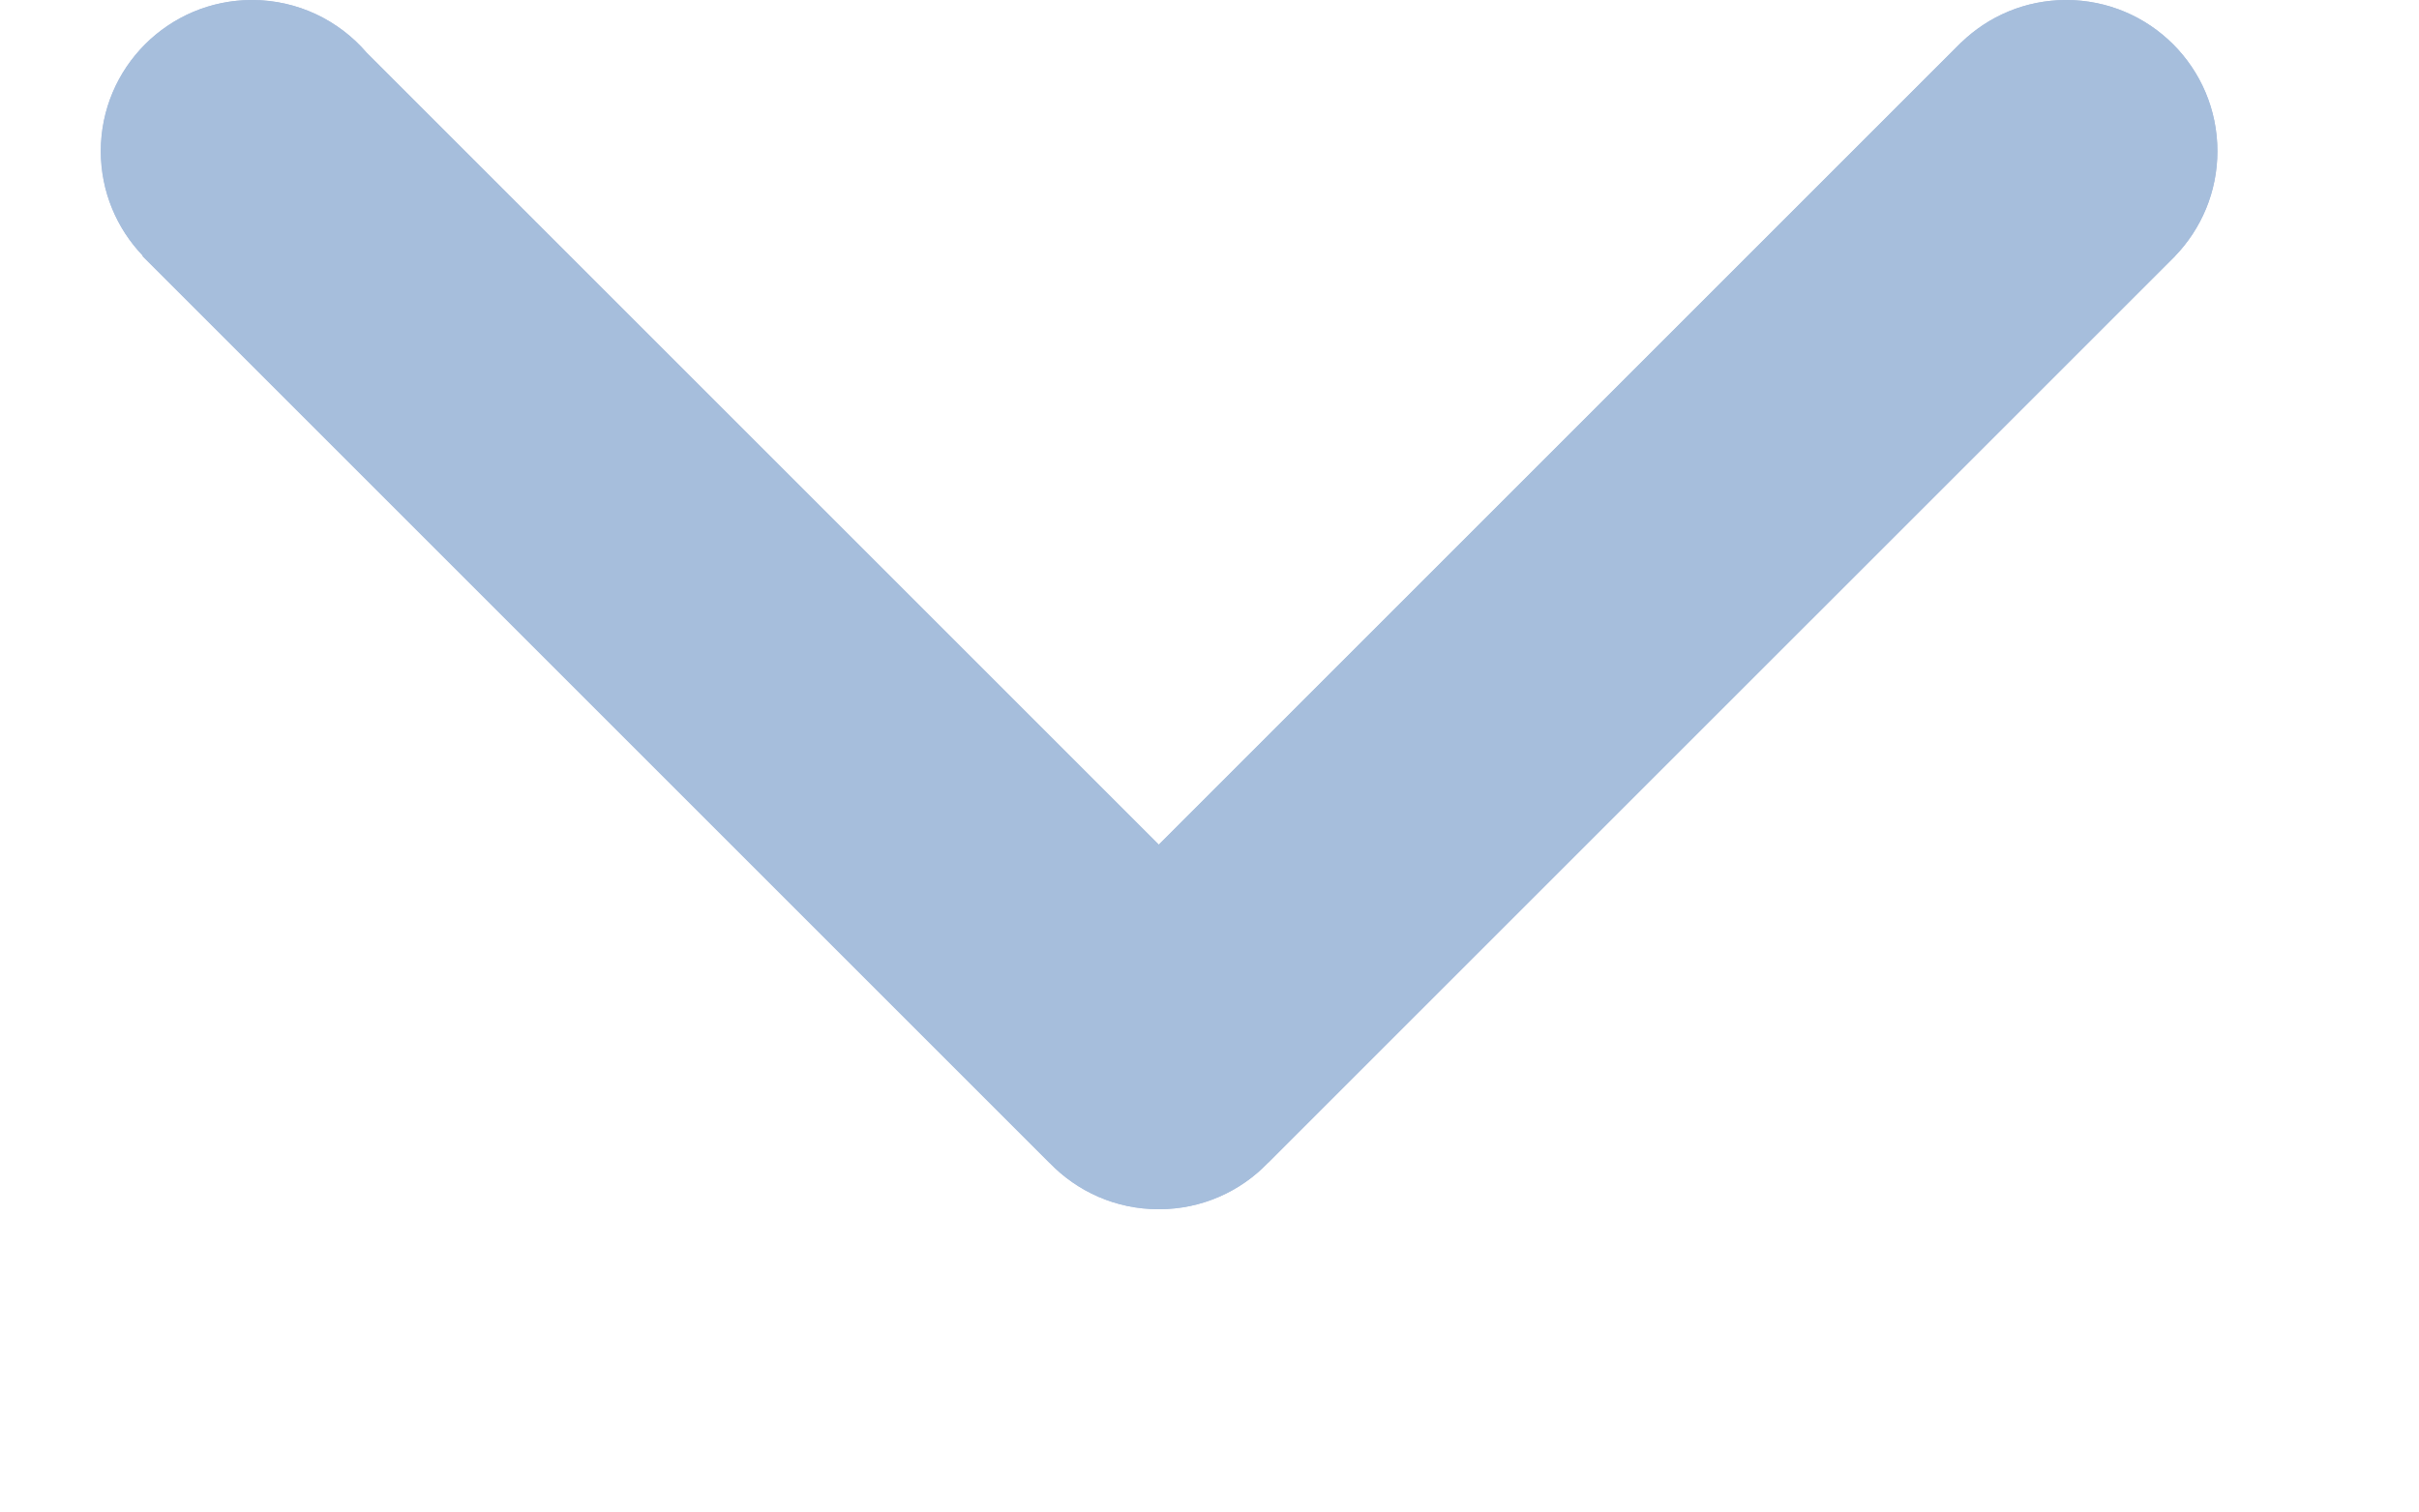
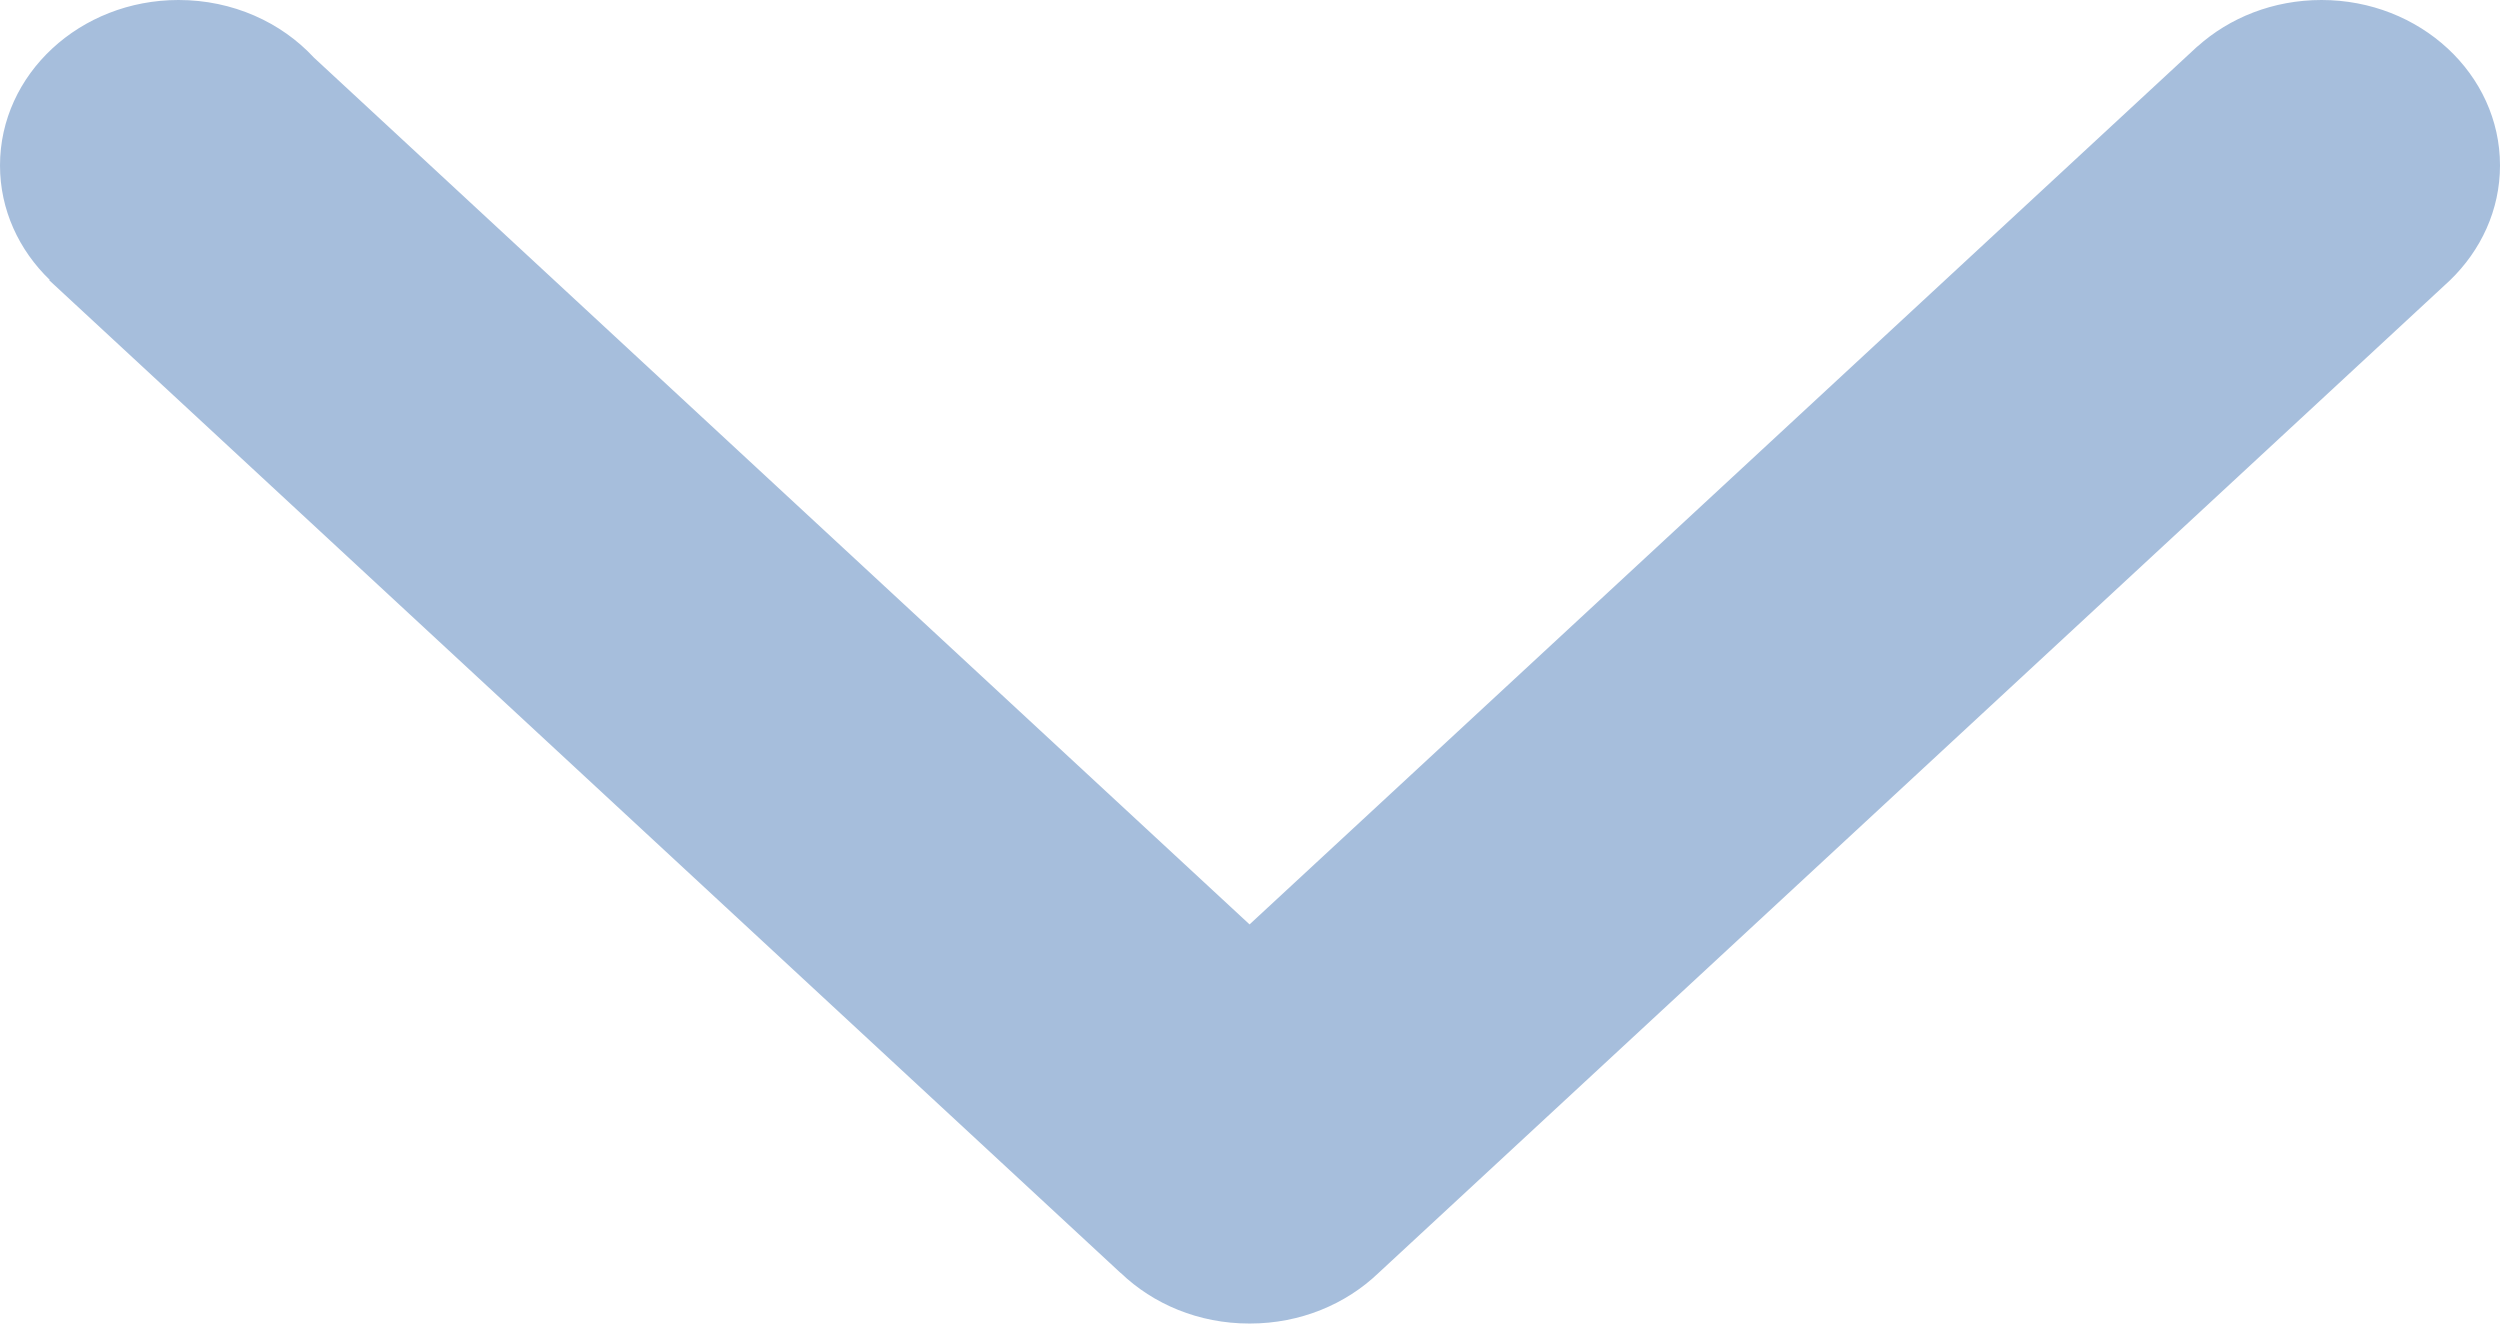
- <svg xmlns="http://www.w3.org/2000/svg" version="1.1" baseProfile="full" width="24" height="15" viewBox="0 0 24 15">
-   <filter filterUnits="userSpaceOnUse" id="Filter_0" x="0px" y="0px" width="24px" height="15px">
-     <feOffset in="SourceAlpha" dx="0px" dy="1px" />
-     <feGaussianBlur result="blurOut" stdDeviation="1" />
-     <feFlood flood-color="rgb( 255, 255, 255 )" result="floodOut" />
-     <feComposite operator="atop" in="floodOut" in2="blurOut" />
-     <feComponentTransfer>
-       <feFuncA type="linear" slope="1" />
-     </feComponentTransfer>
-     <feMerge>
-       <feMergeNode />
-       <feMergeNode in="SourceGraphic" />
-     </feMerge>
-   </filter>
-   <filter id="Filter_1">
-     <feFlood flood-color="rgb( 166, 190, 220 )" flood-opacity="1" result="floodOut" />
-     <feComposite operator="atop" in="floodOut" in2="SourceGraphic" result="compOut" />
-     <feBlend mode="normal" in="compOut" in2="SourceGraphic" />
-   </filter>
+ <svg xmlns="http://www.w3.org/2000/svg" version="1.1" baseProfile="full" width="17" height="9" viewBox="0 0 17 9">
  <g transform="scale(NaN)">
-     <g filter="url(#Filter_0)">
-       <g filter="url(#Filter_1)">
-         <path fill-rule="evenodd" fill="rgb( 166, 190, 220 )" d="M3.638,0.523 C3.638,0.523 11.497,8.382 11.497,8.382 C11.497,8.382 19.459,0.420 19.459,0.420 C19.459,0.420 19.459,0.421 19.459,0.421 C19.729,0.160 20.096,0.000 20.500,0.000 C21.329,0.000 22.000,0.672 22.000,1.500 C22.000,1.904 21.840,2.271 21.580,2.541 C21.580,2.541 21.580,2.542 21.580,2.542 C21.580,2.542 12.580,11.541 12.580,11.541 C12.580,11.541 12.579,11.541 12.579,11.541 C12.307,11.824 11.924,12.000 11.500,12.000 C11.499,12.000 11.498,12.000 11.497,12.000 C11.496,12.000 11.495,12.000 11.493,12.000 C11.069,12.000 10.687,11.824 10.414,11.541 C10.414,11.541 10.413,11.541 10.413,11.541 C10.413,11.541 1.414,2.542 1.414,2.542 C1.414,2.542 1.417,2.538 1.417,2.538 C1.159,2.268 1.000,1.903 1.000,1.500 C1.000,0.672 1.672,0.000 2.500,0.000 C2.955,0.000 3.363,0.203 3.638,0.523 Z" />
-       </g>
-     </g>
+     <path fill-rule="evenodd" fill="rgb( 166, 190, 220 )" d="M2.135,0.392 C2.135,0.392 8.497,6.286 8.497,6.286 C8.497,6.286 14.943,0.315 14.943,0.315 C14.943,0.315 14.943,0.316 14.943,0.316 C15.161,0.120 15.458,-0.000 15.786,-0.000 C16.456,-0.000 17.000,0.504 17.000,1.125 C17.000,1.428 16.870,1.703 16.660,1.906 C16.660,1.906 16.660,1.906 16.660,1.906 C16.660,1.906 9.374,8.656 9.374,8.656 C9.374,8.656 9.374,8.656 9.374,8.656 C9.153,8.868 8.843,9.000 8.500,9.000 C8.499,9.000 8.498,9.000 8.497,9.000 C8.496,9.000 8.496,9.000 8.495,9.000 C8.151,9.000 7.842,8.868 7.621,8.656 C7.621,8.656 7.620,8.656 7.620,8.656 C7.620,8.656 0.335,1.906 0.335,1.906 C0.335,1.906 0.338,1.903 0.338,1.903 C0.129,1.701 0.000,1.427 0.000,1.125 C0.000,0.504 0.544,-0.000 1.214,-0.000 C1.583,-0.000 1.913,0.152 2.135,0.392 Z" />
  </g>
</svg>
